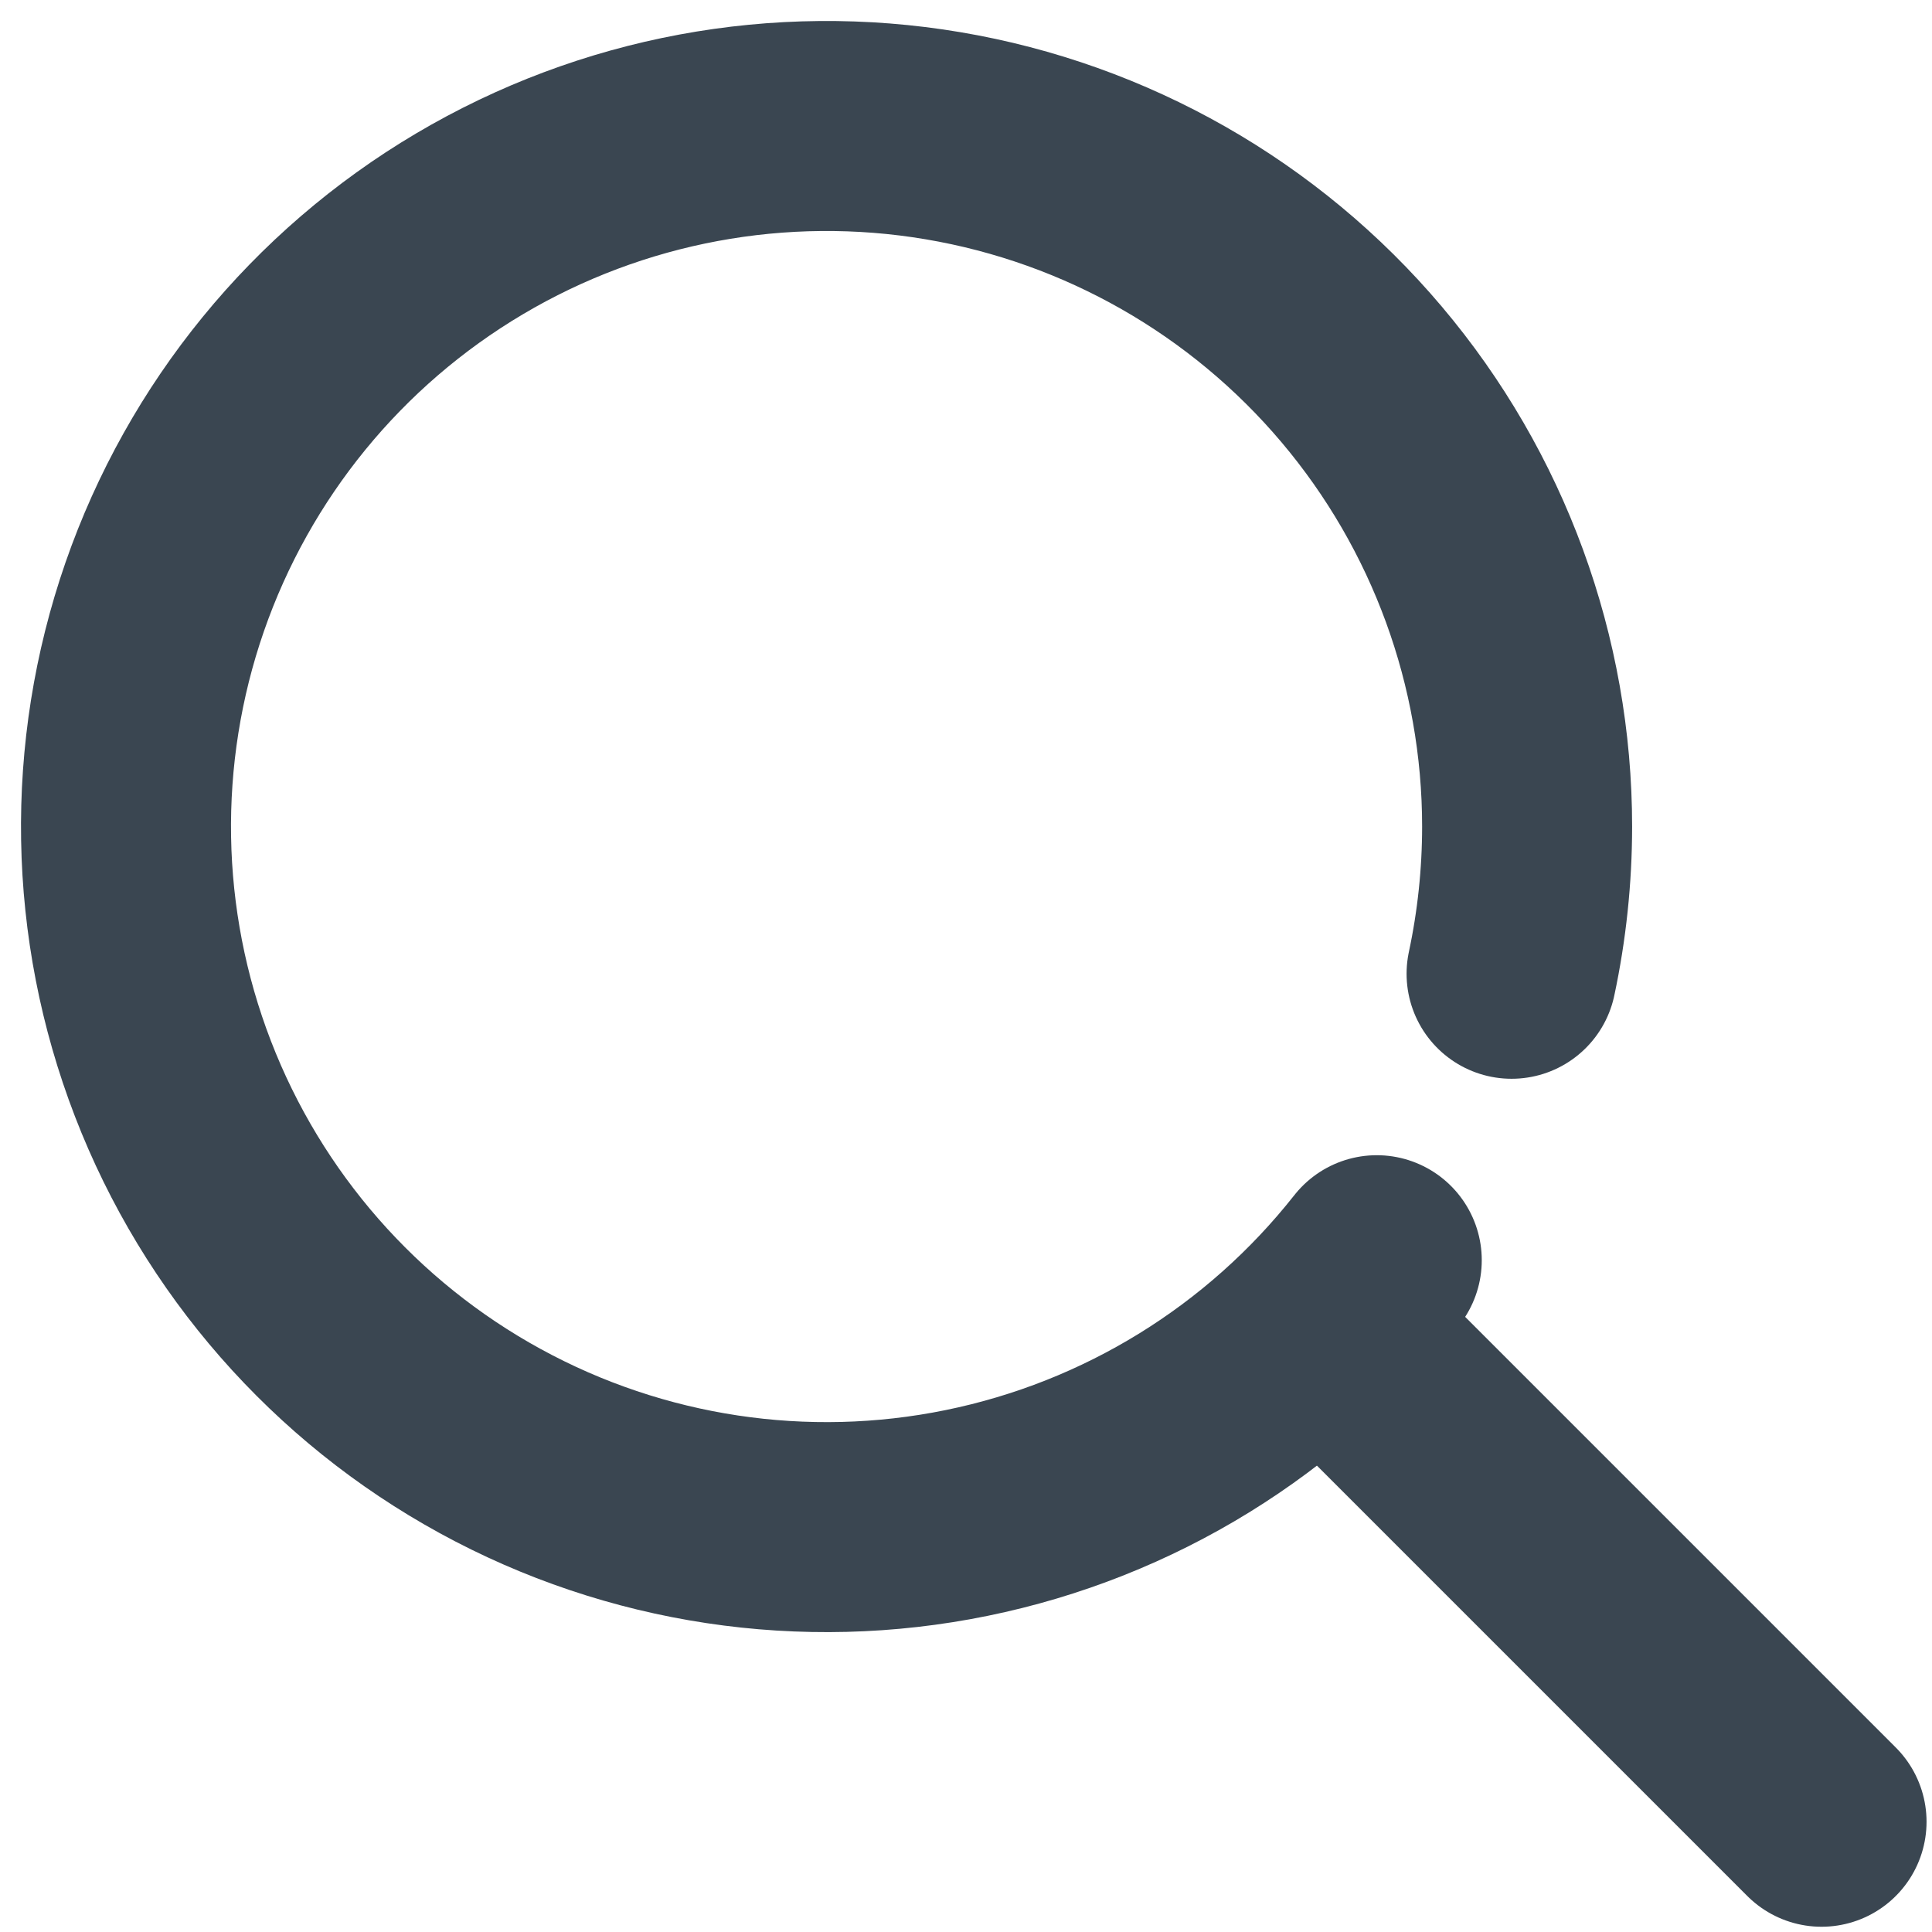
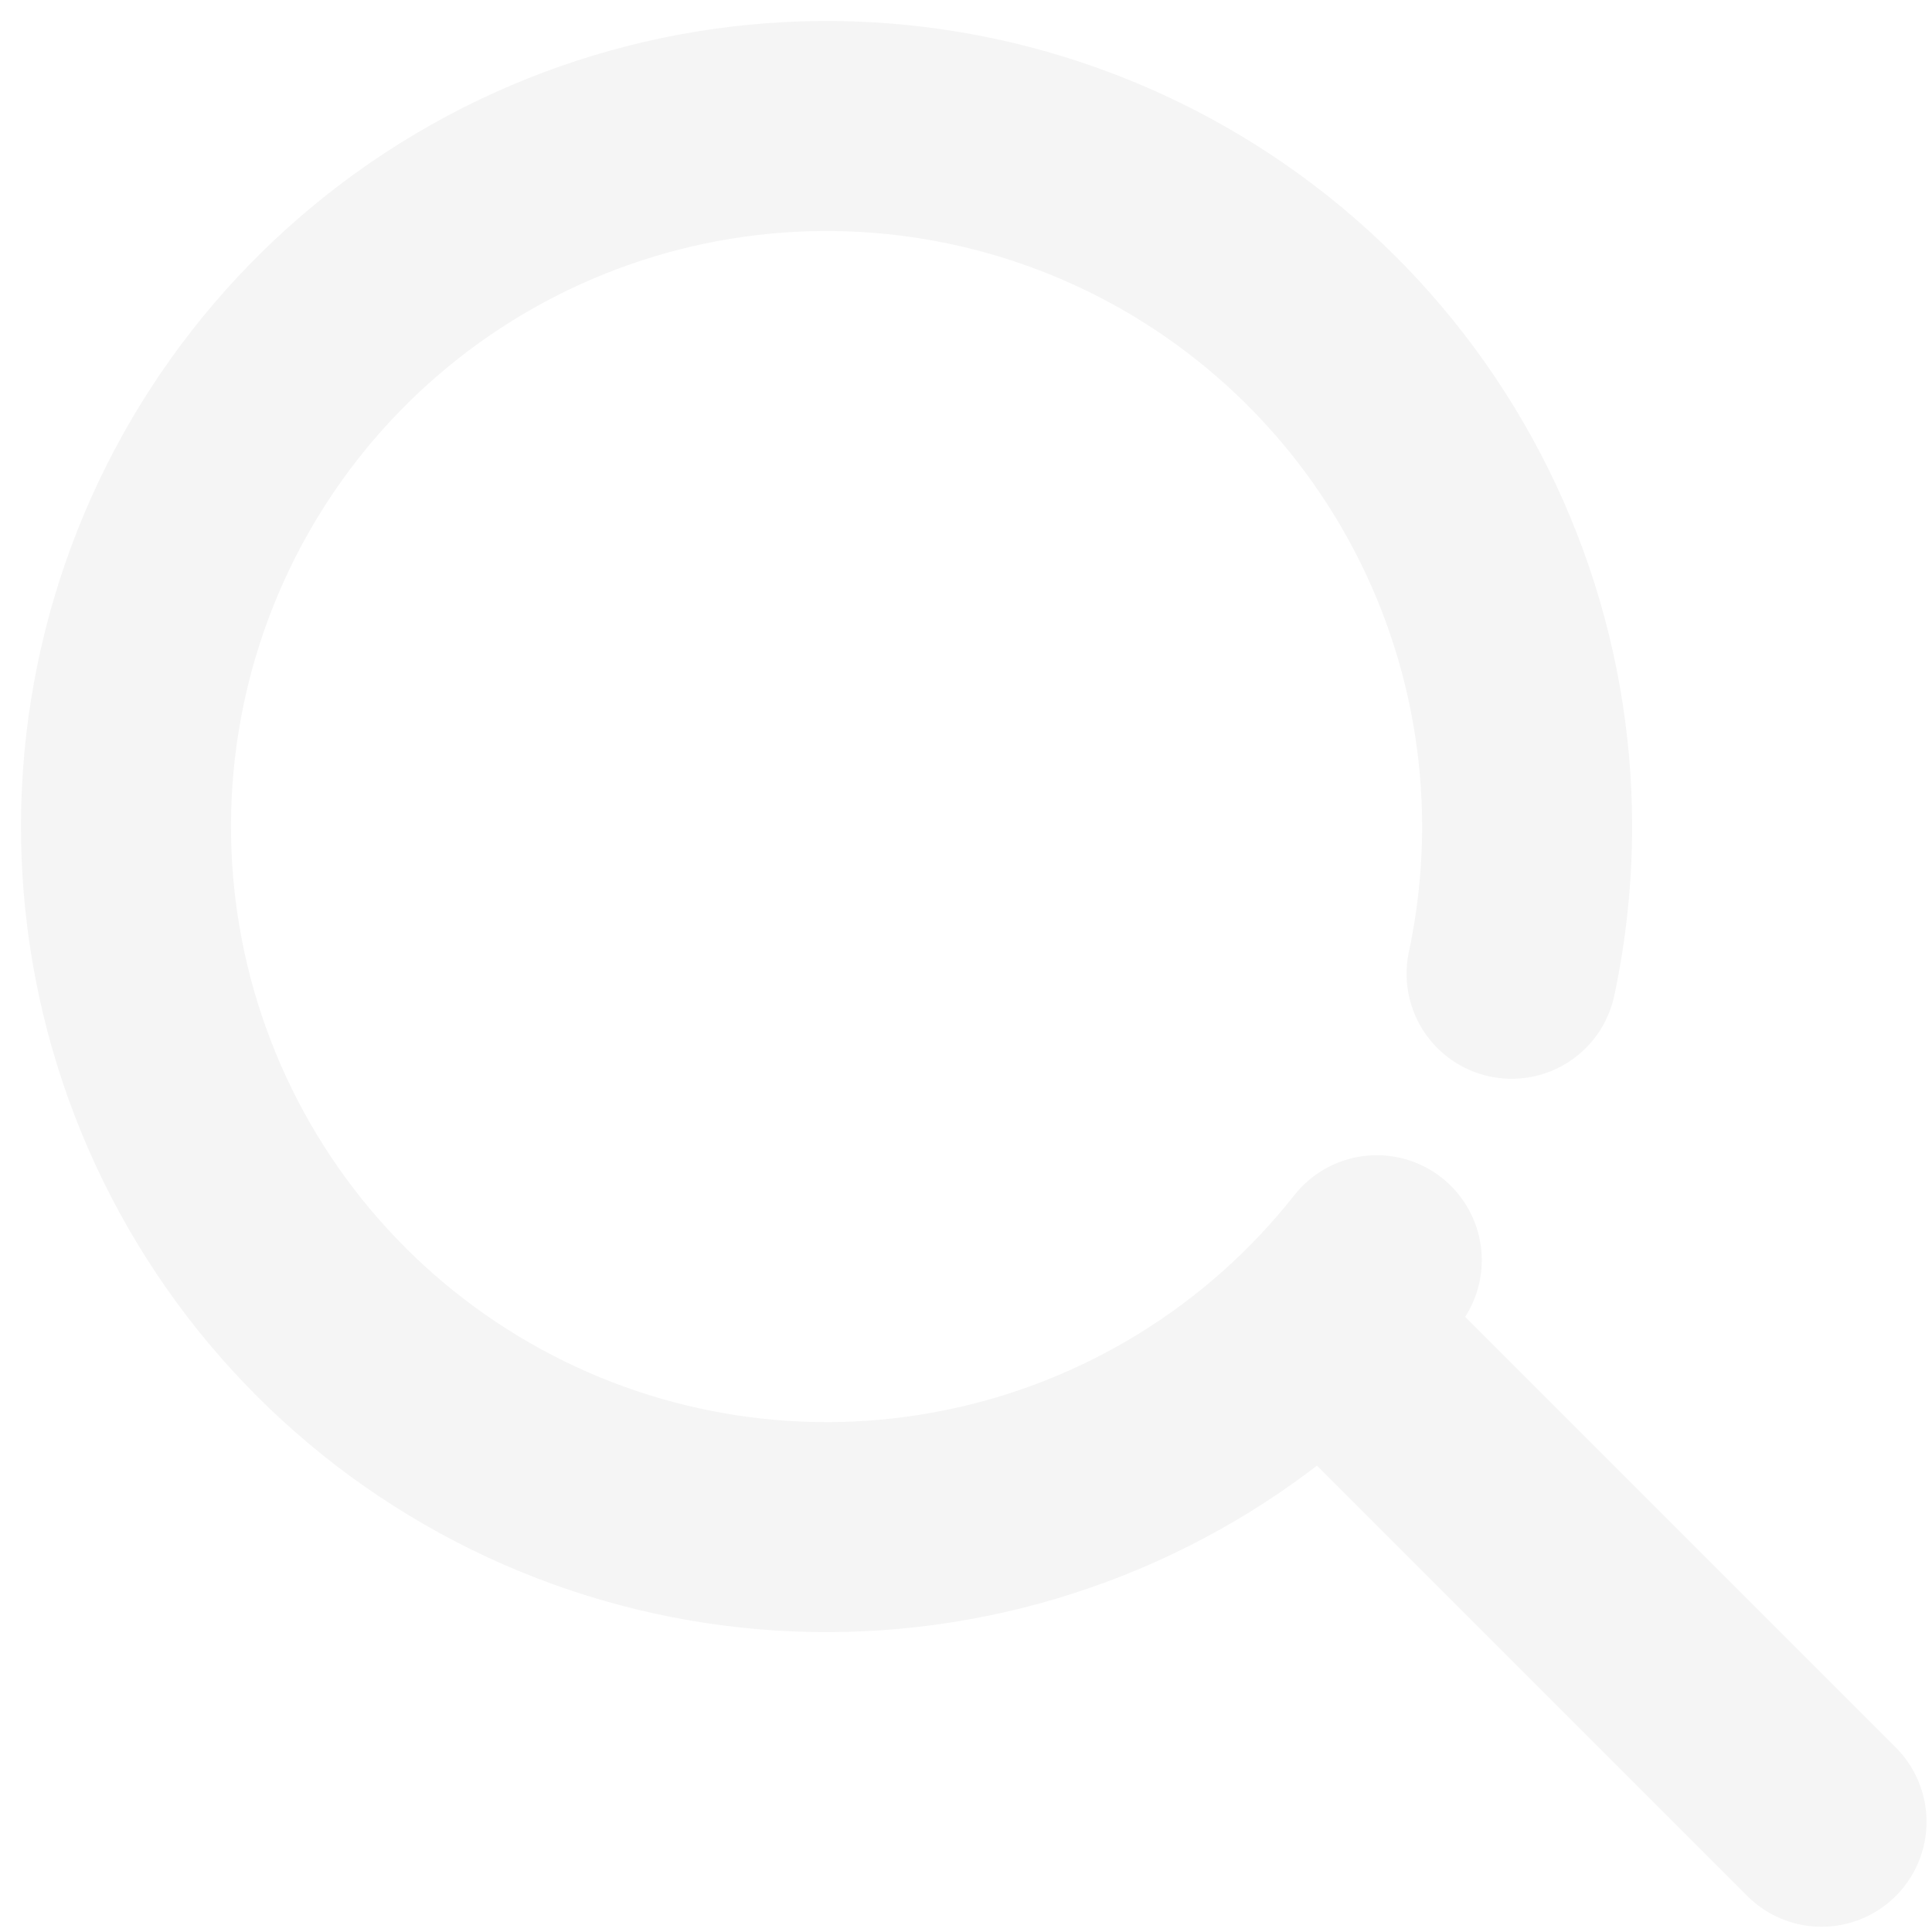
<svg xmlns="http://www.w3.org/2000/svg" width="46" height="46" viewBox="0 0 46 46" fill="none">
-   <path d="M32.78 30.005C30.339 33.103 26.879 35.235 23.015 36.023C19.151 36.812 15.133 36.206 11.673 34.312C8.213 32.419 5.536 29.362 4.117 25.682C2.698 22.003 2.629 17.939 3.921 14.213C5.214 10.488 7.785 7.34 11.178 5.33C14.57 3.32 18.566 2.576 22.454 3.232C26.343 3.888 29.874 5.901 32.419 8.913C34.965 11.925 36.361 15.742 36.36 19.685C36.359 20.862 36.235 22.035 35.99 23.185" stroke="#3A4651" stroke-width="5" stroke-linecap="round" stroke-linejoin="round" />
-   <path d="M31.59 31.595L43.37 43.375" stroke="#3A4651" stroke-width="5" stroke-miterlimit="10" stroke-linecap="round" />
+   <path d="M32.78 30.005C30.339 33.103 26.879 35.235 23.015 36.023C19.151 36.812 15.133 36.206 11.673 34.312C8.213 32.419 5.536 29.362 4.117 25.682C2.698 22.003 2.629 17.939 3.921 14.213C5.214 10.488 7.785 7.34 11.178 5.33C14.57 3.32 18.566 2.576 22.454 3.232C26.343 3.888 29.874 5.901 32.419 8.913C34.965 11.925 36.361 15.742 36.36 19.685C36.359 20.862 36.235 22.035 35.99 23.185" stroke="#f5f5f5" stroke-width="5" stroke-linecap="round" stroke-linejoin="round" />
+   <path d="M31.59 31.595L43.37 43.375" stroke="#f5f5f5" stroke-width="5" stroke-miterlimit="10" stroke-linecap="round" />
</svg>
